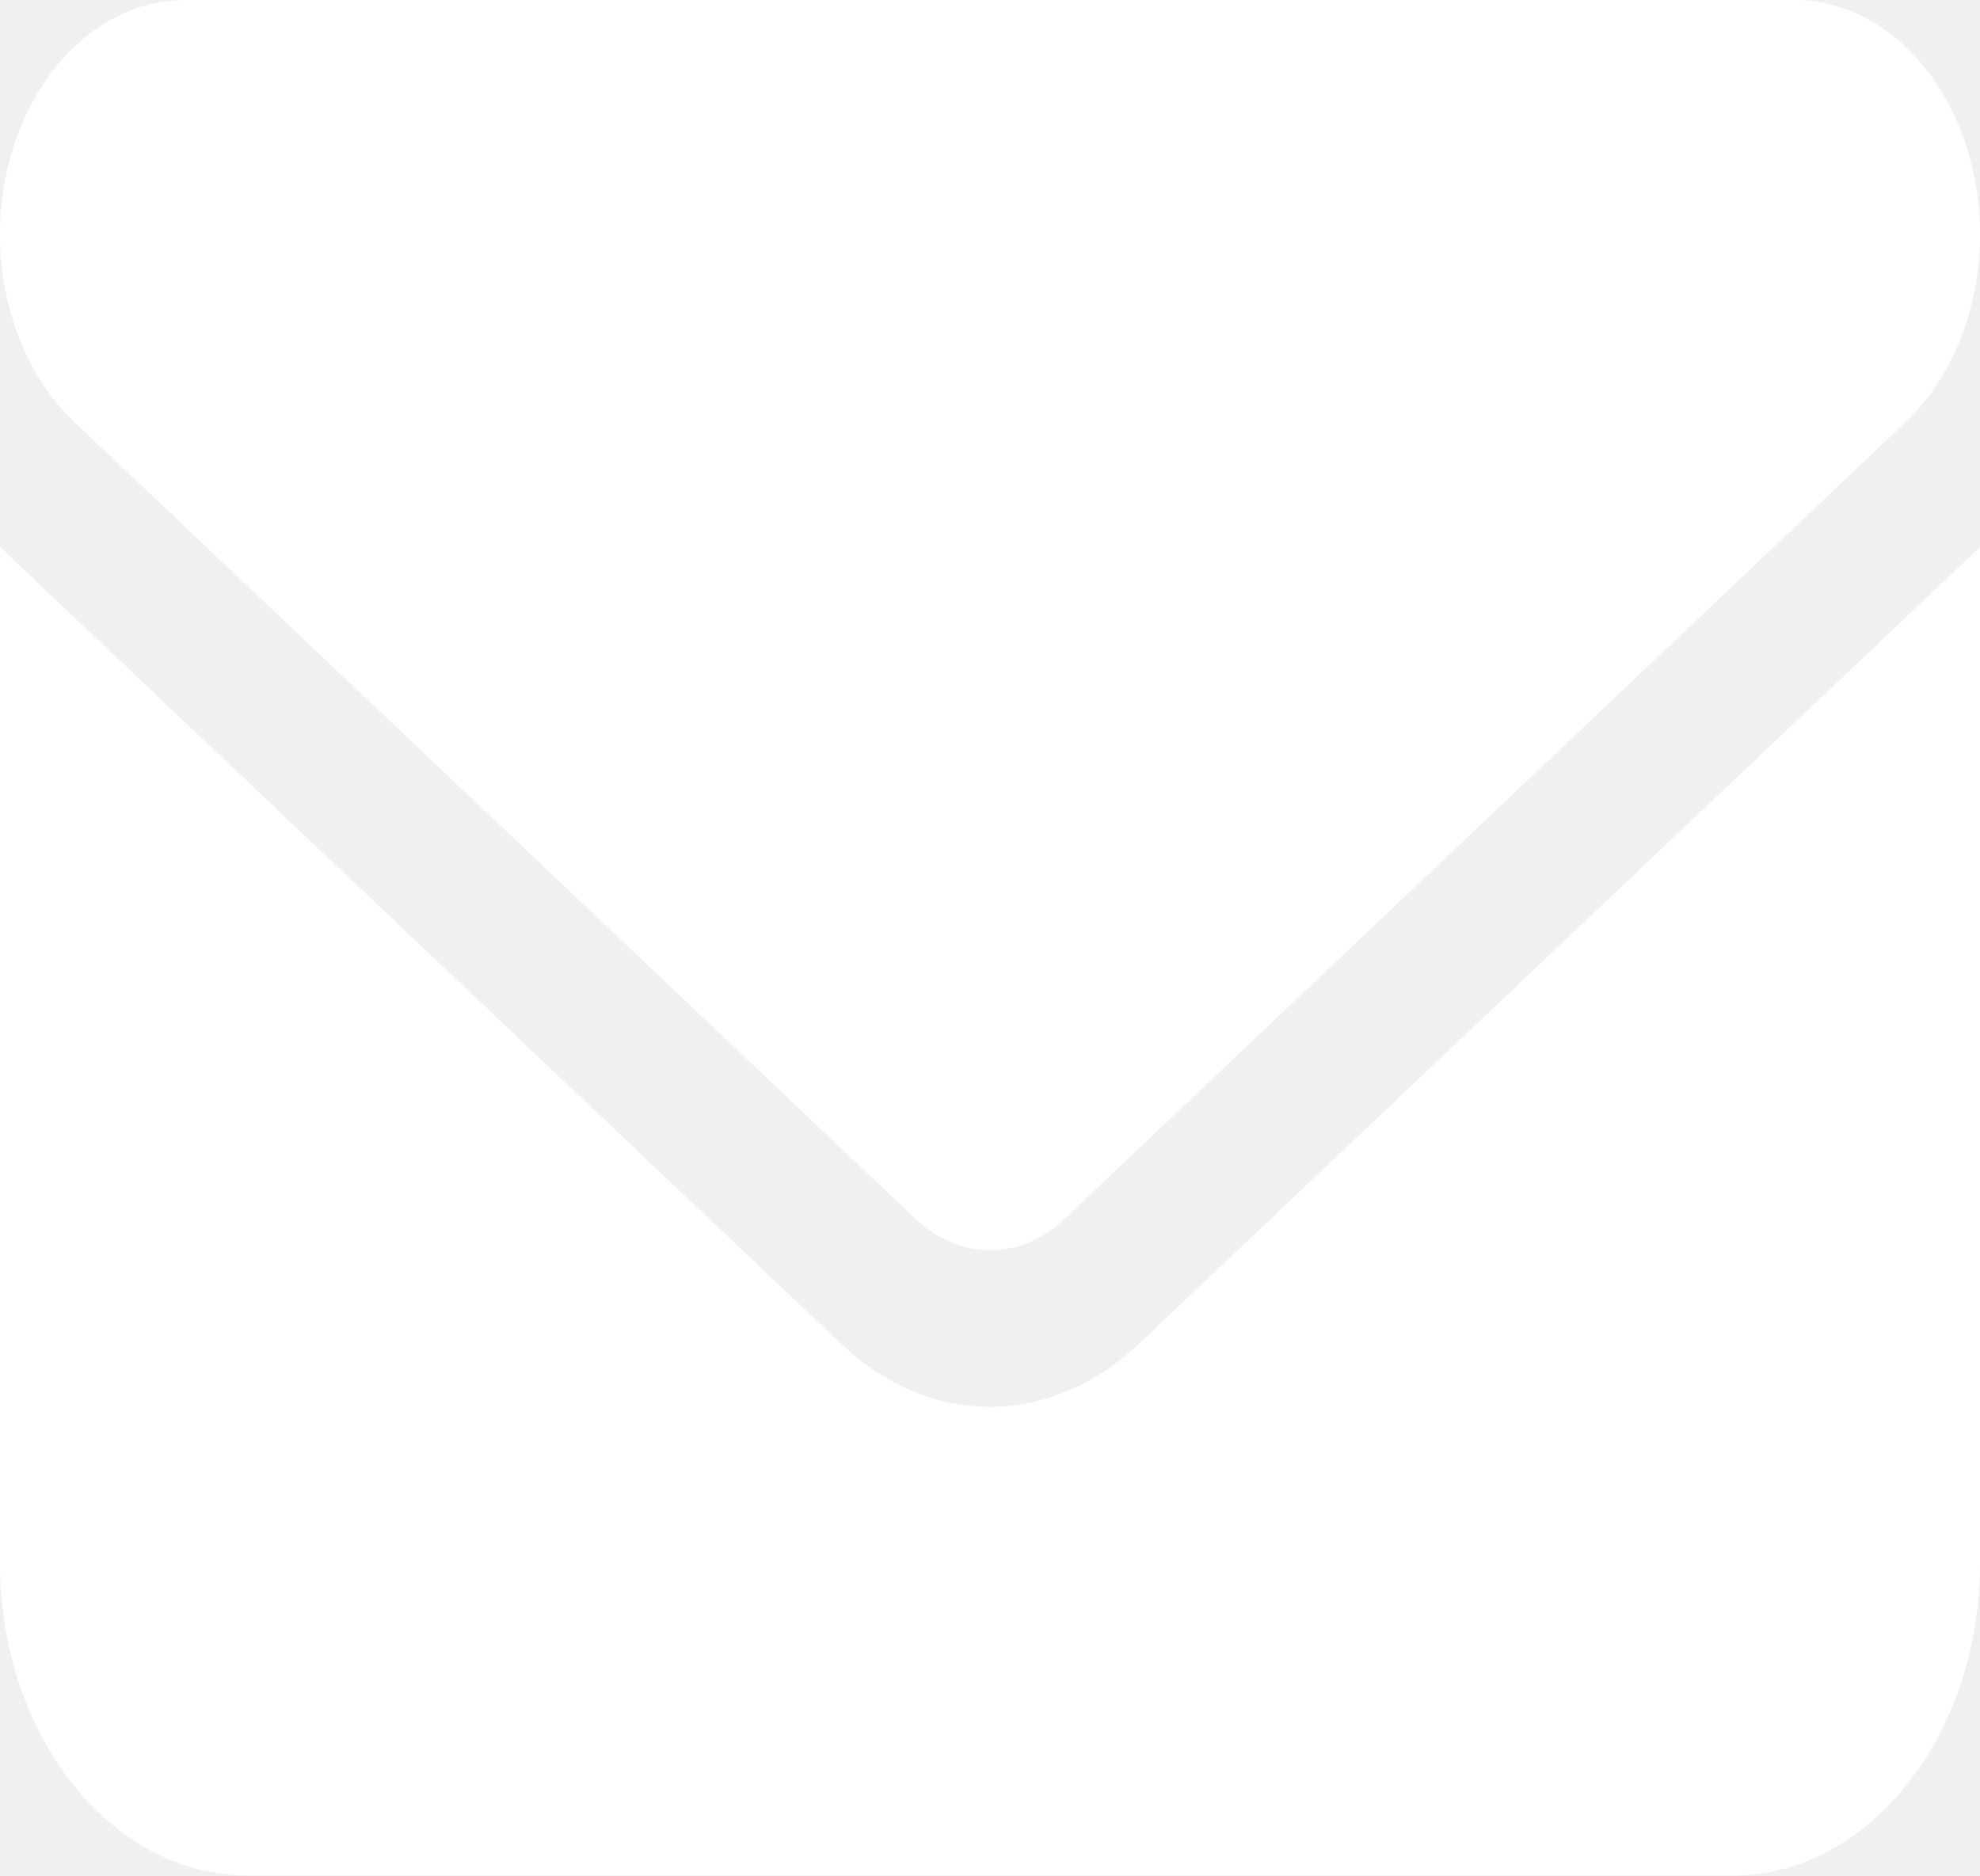
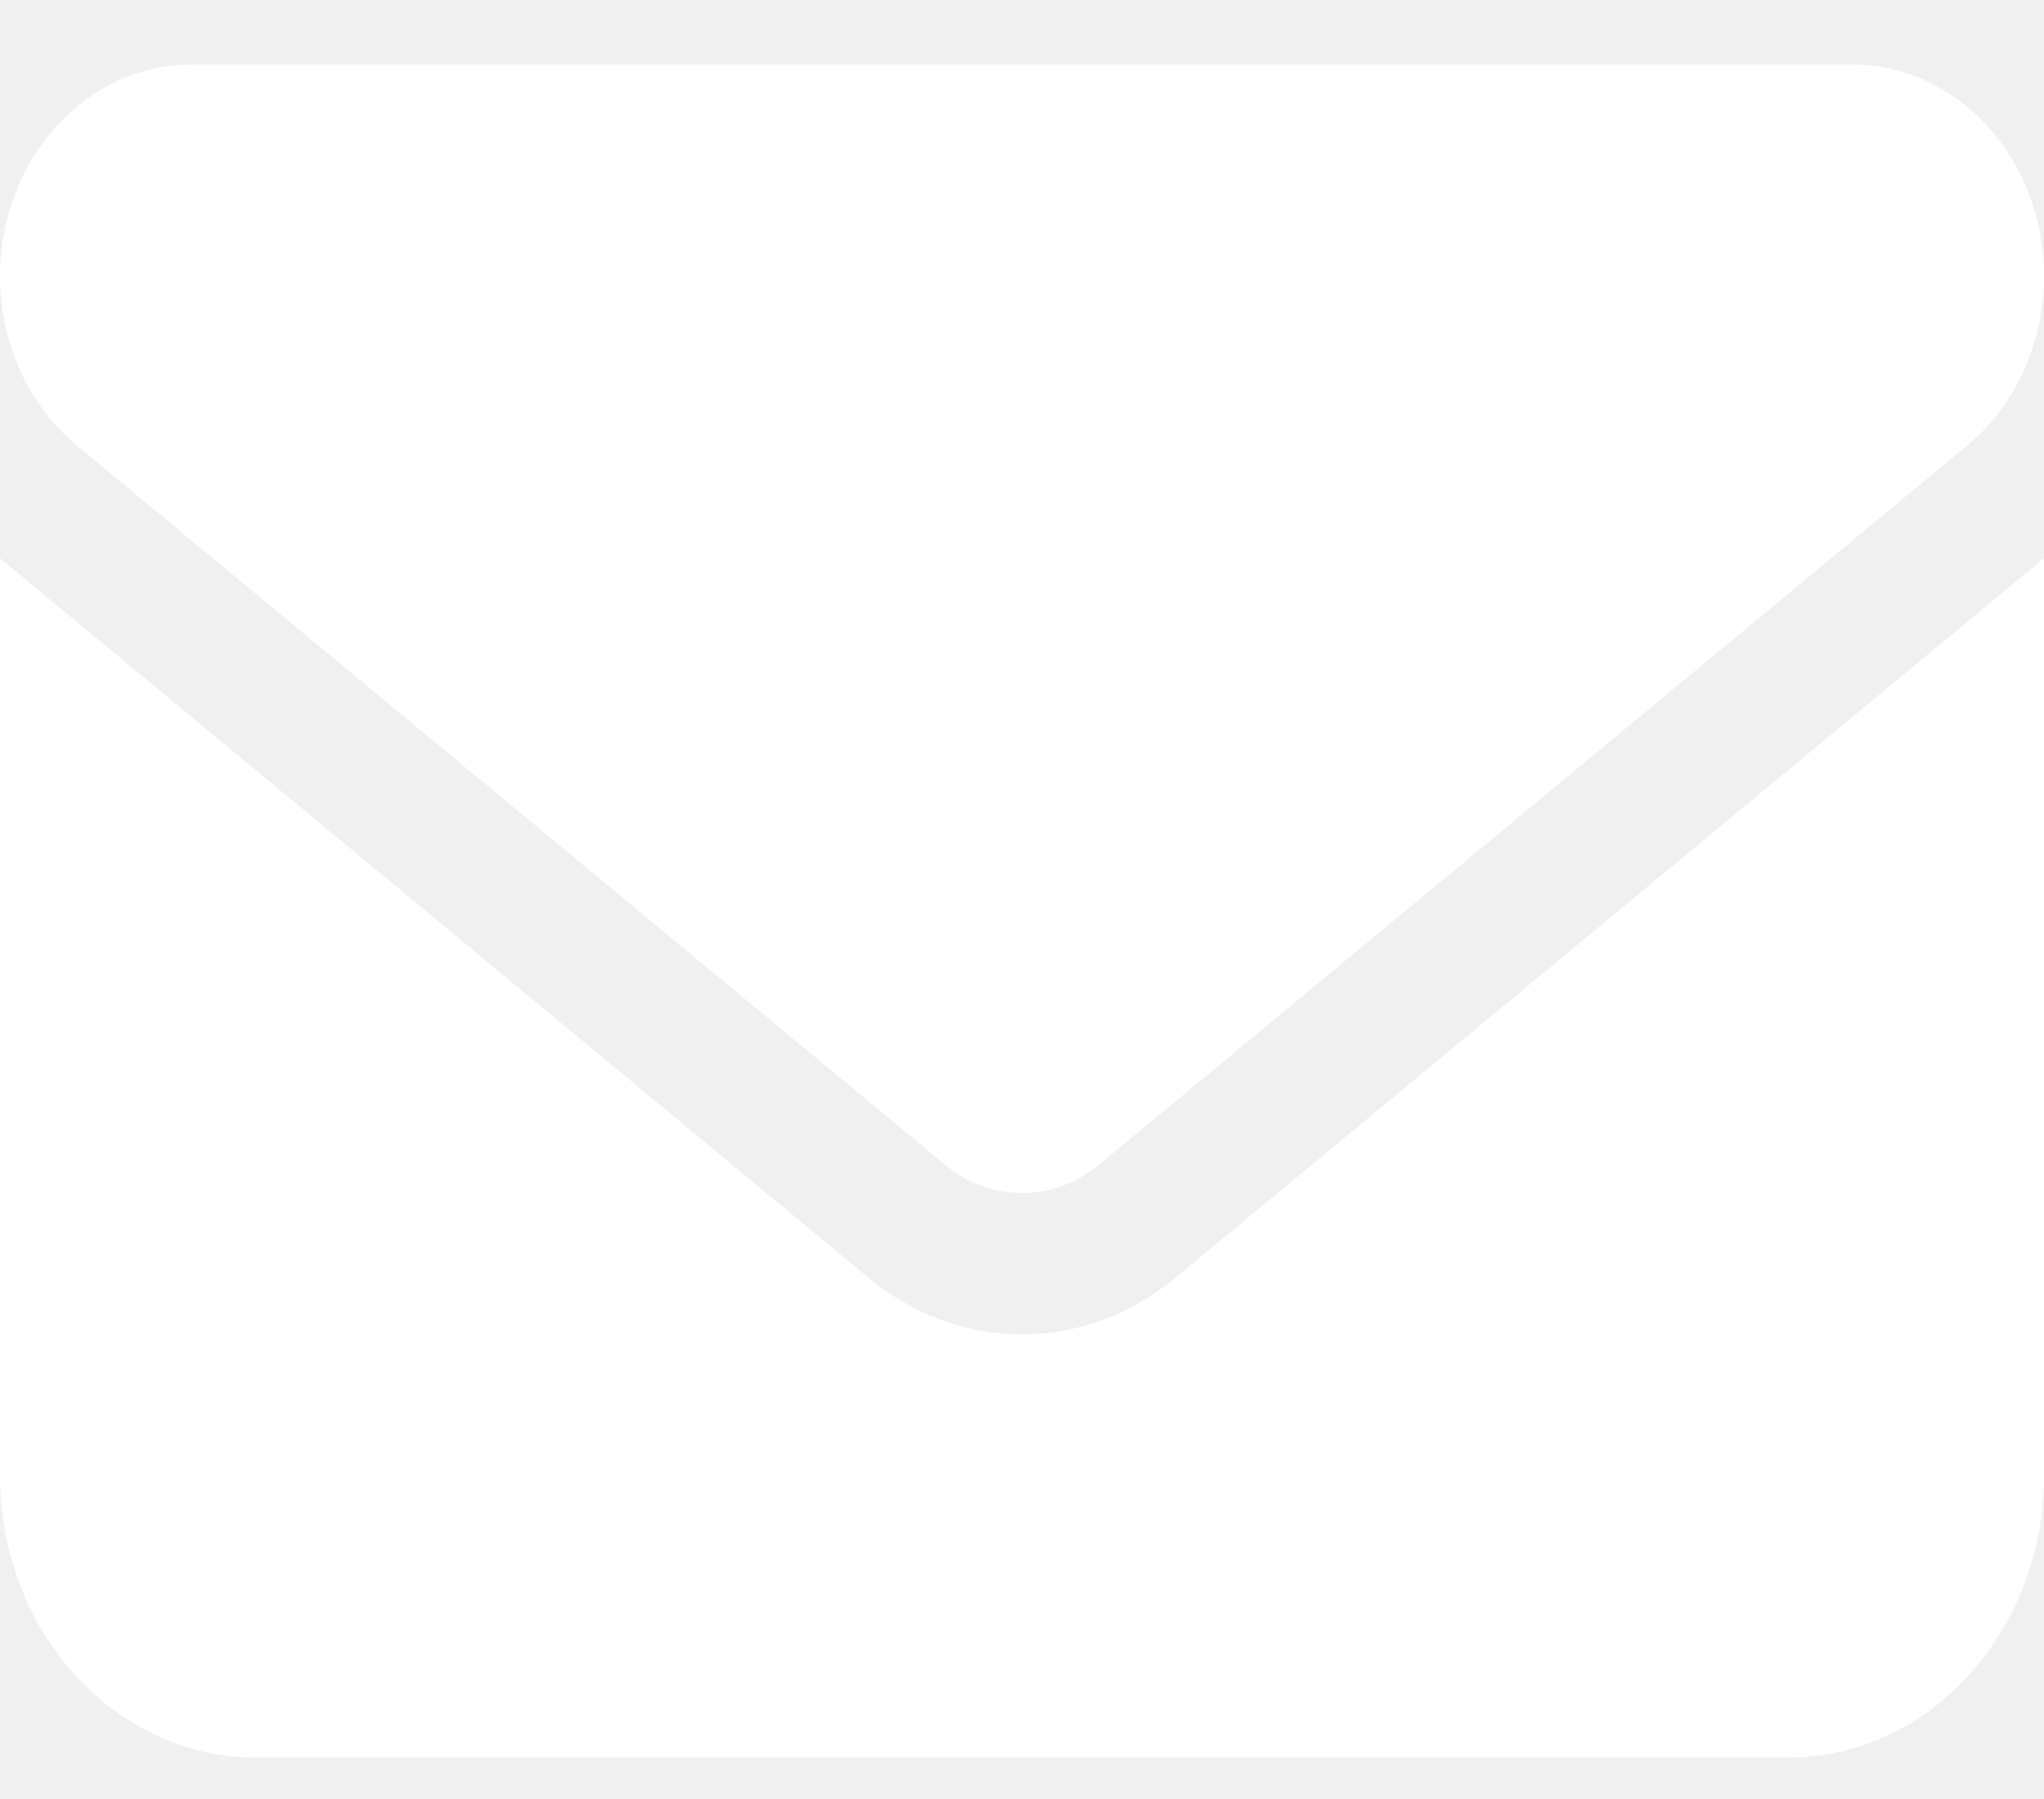
- <svg xmlns="http://www.w3.org/2000/svg" width="19" height="18" viewBox="0 0 19 18" fill="none">
-   <path d="M1.781 0C0.798 0 0 1.008 0 2.25C0 2.958 0.263 3.623 0.713 4.05L8.787 11.7C9.211 12.098 9.789 12.098 10.213 11.7L18.288 4.05C18.736 3.623 19 2.958 19 2.25C19 1.008 18.202 0 17.219 0H1.781ZM0 5.25V15C0 16.655 1.065 18 2.375 18H16.625C17.935 18 19 16.655 19 15V5.25L10.925 12.9C10.079 13.702 8.921 13.702 8.075 12.9L0 5.25Z" fill="white" />
+ <svg xmlns="http://www.w3.org/2000/svg" width="25" height="22" viewBox="0 0 25 22" fill="none">
+   <path d="M2.344 0.789C1.05 0.789 0 1.948 0 3.377C0 4.191 0.347 4.957 0.938 5.447L11.562 14.246C12.119 14.705 12.881 14.705 13.438 14.246L24.062 5.447C24.653 4.957 25 4.191 25 3.377C25 1.948 23.95 0.789 22.656 0.789H2.344ZM0 6.827V18.042C0 19.946 1.401 21.493 3.125 21.493H21.875C23.599 21.493 25 19.946 25 18.042V6.827L14.375 15.627C13.262 16.549 11.738 16.549 10.625 15.627L0 6.827Z" fill="white" />
</svg>
